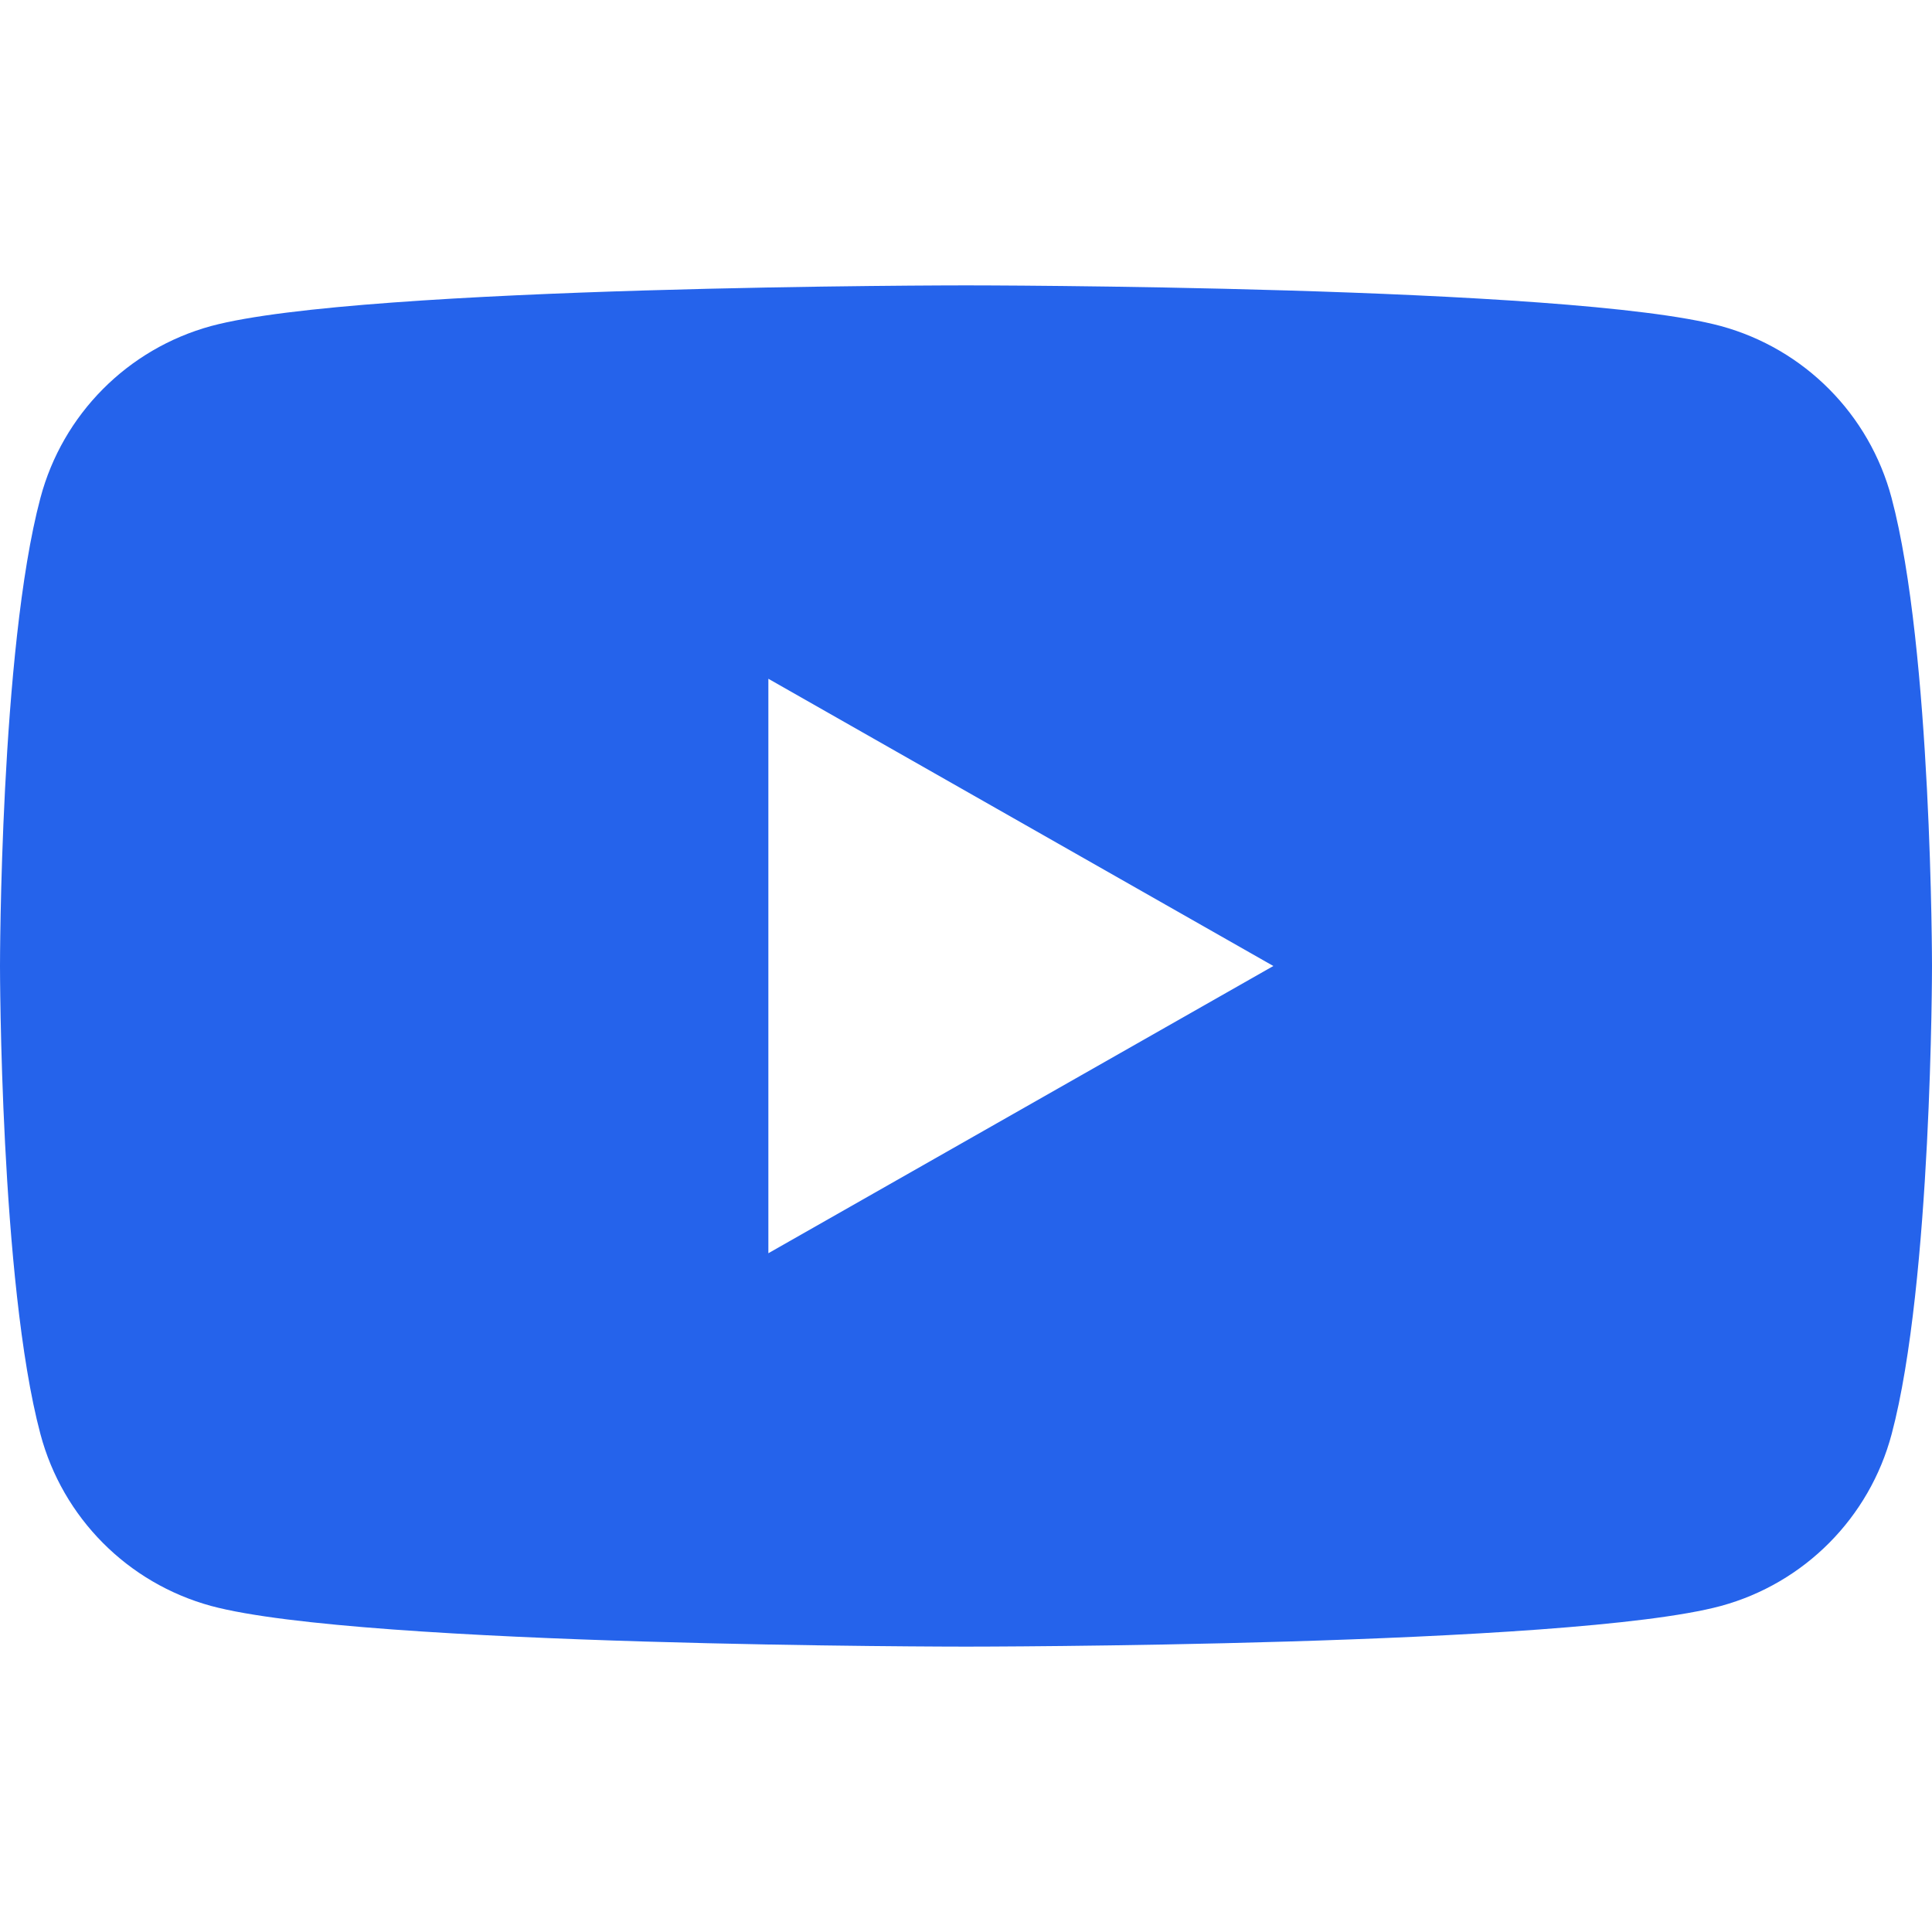
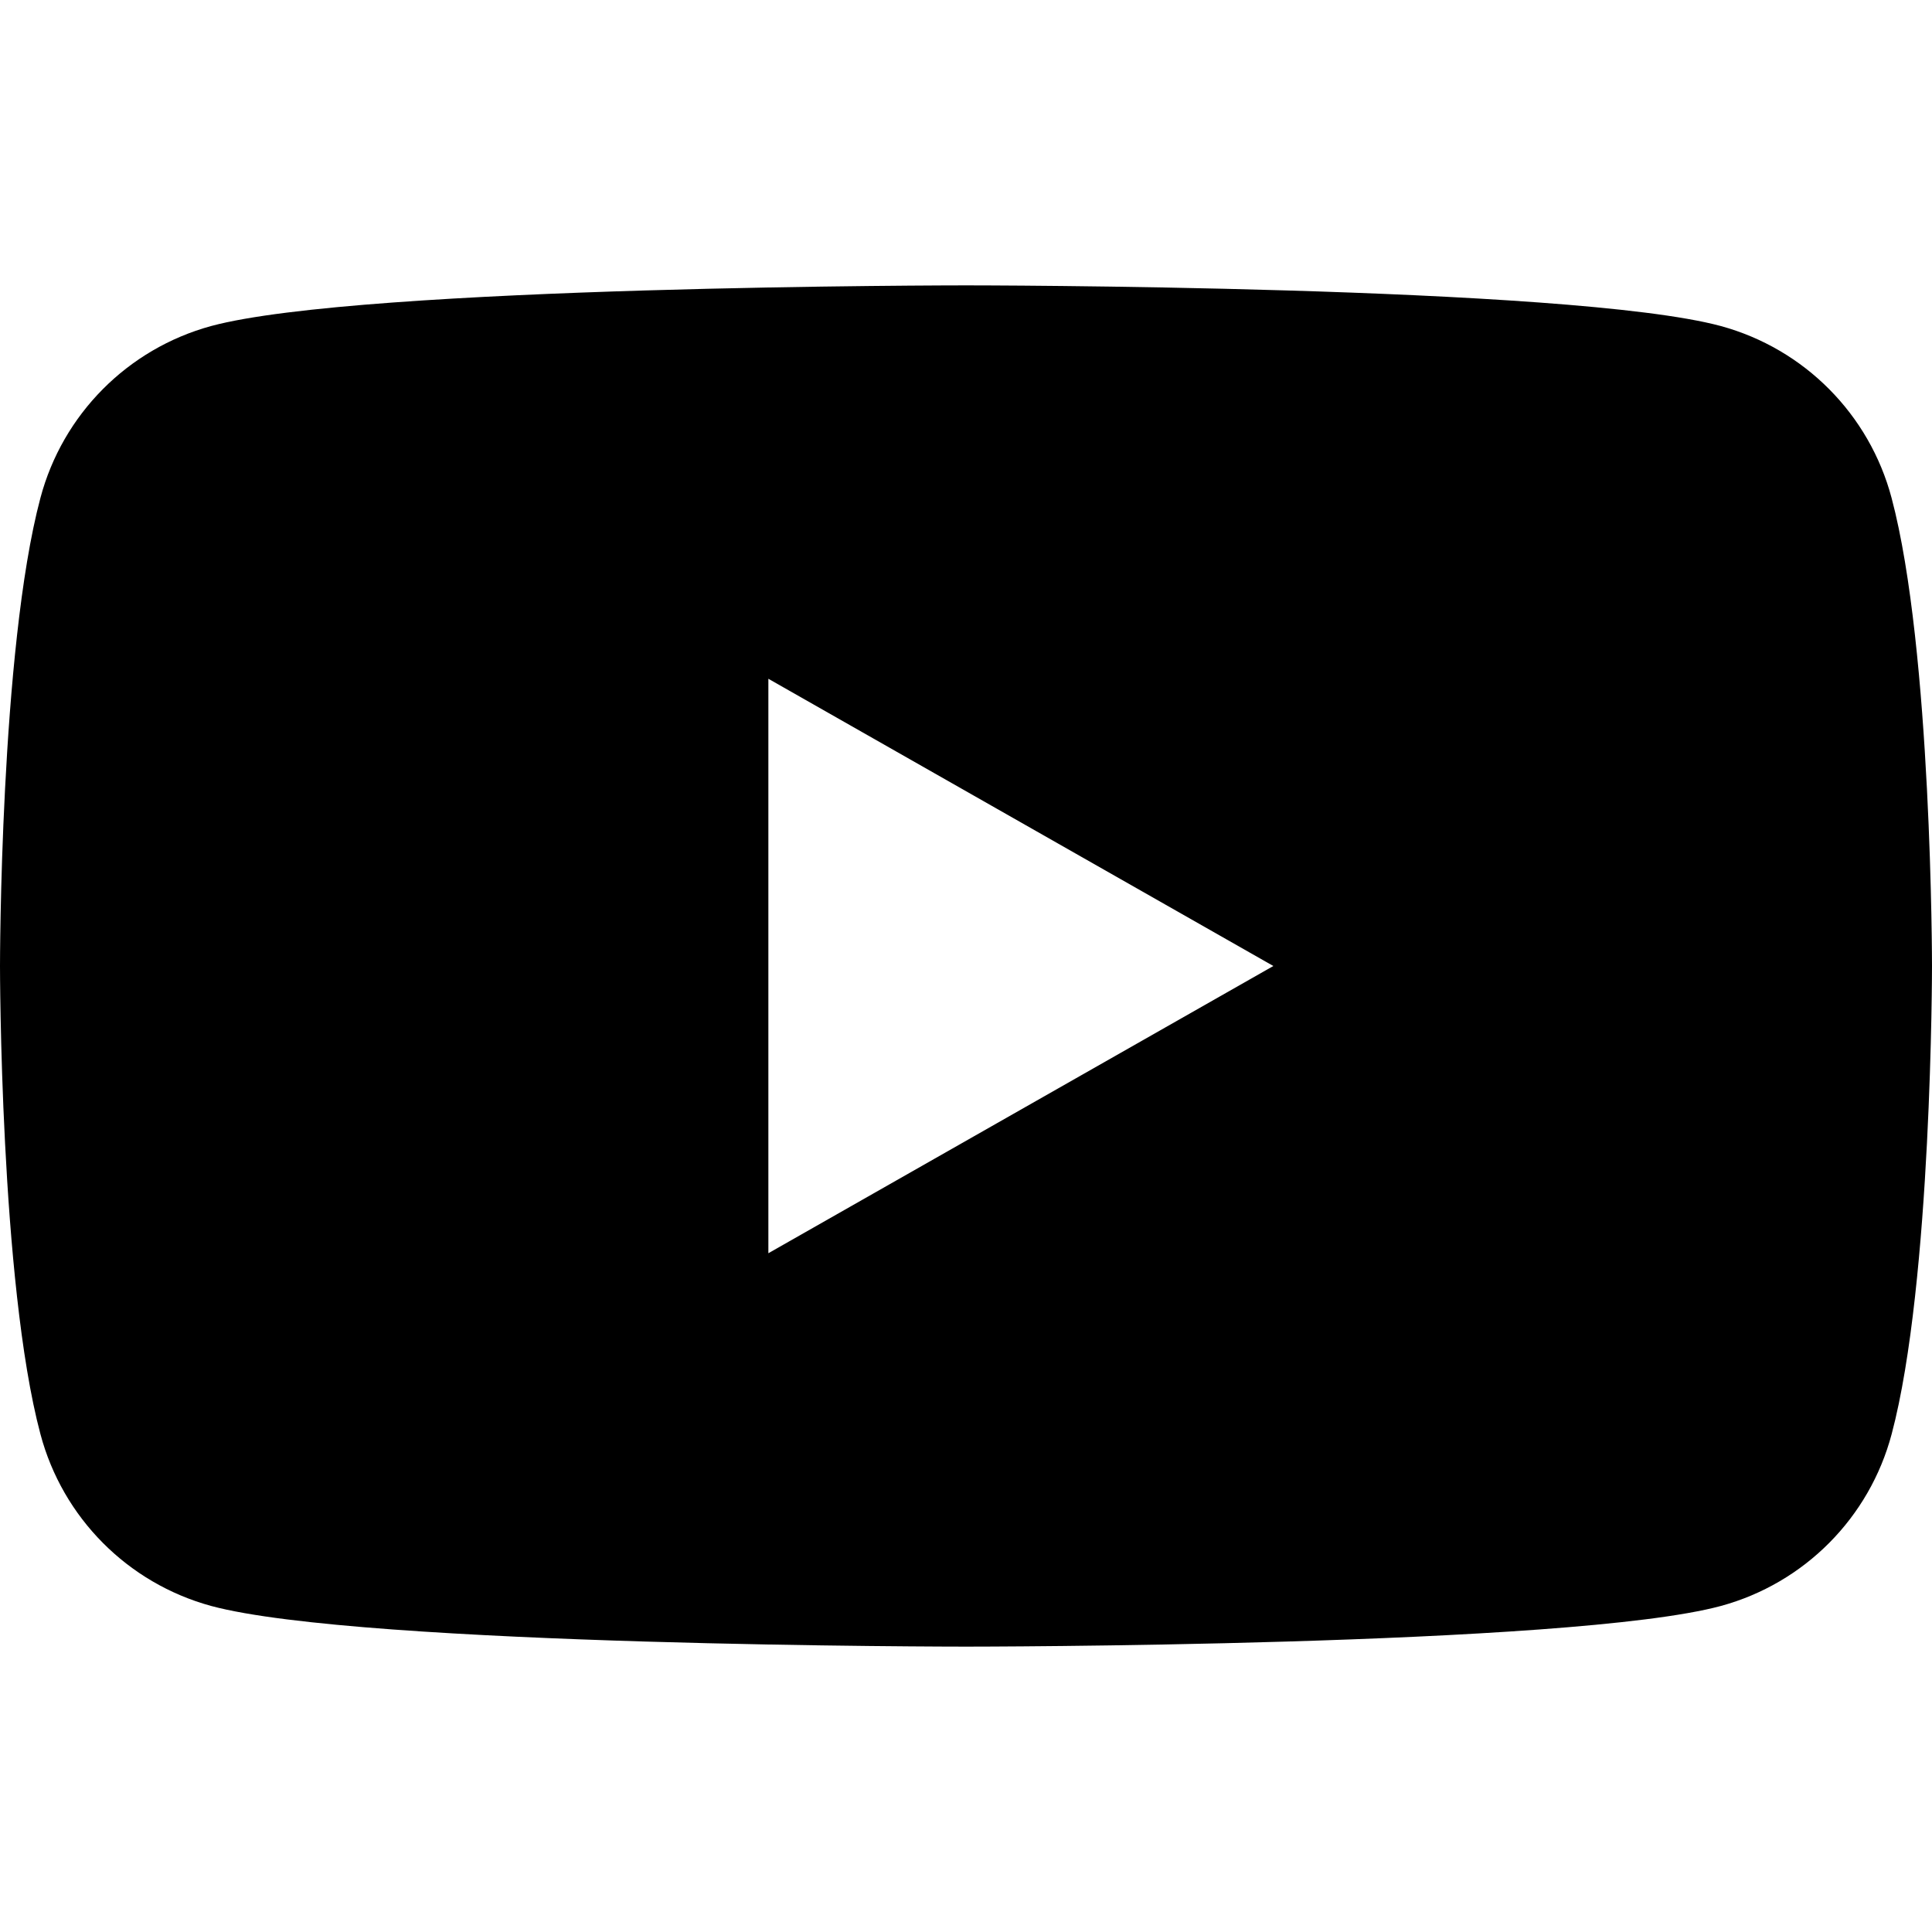
- <svg xmlns="http://www.w3.org/2000/svg" viewBox="0 0 24 24" fill="#2563eb">
+ <svg xmlns="http://www.w3.org/2000/svg" viewBox="0 0 24 24" fill="currentColor">
  <path d="M23.498 6.186a3.016 3.016 0 0 0-2.122-2.136C19.505 3.545 12 3.545 12 3.545s-7.505 0-9.377.505A3.017 3.017 0 0 0 .502 6.186C0 8.07 0 12 0 12s0 3.93.502 5.814a3.016 3.016 0 0 0 2.122 2.136c1.871.505 9.376.505 9.376.505s7.505 0 9.377-.505a3.015 3.015 0 0 0 2.122-2.136C24 15.93 24 12 24 12s0-3.93-.502-5.814zM9.545 15.568V8.432L15.818 12l-6.273 3.568z" />
</svg>
